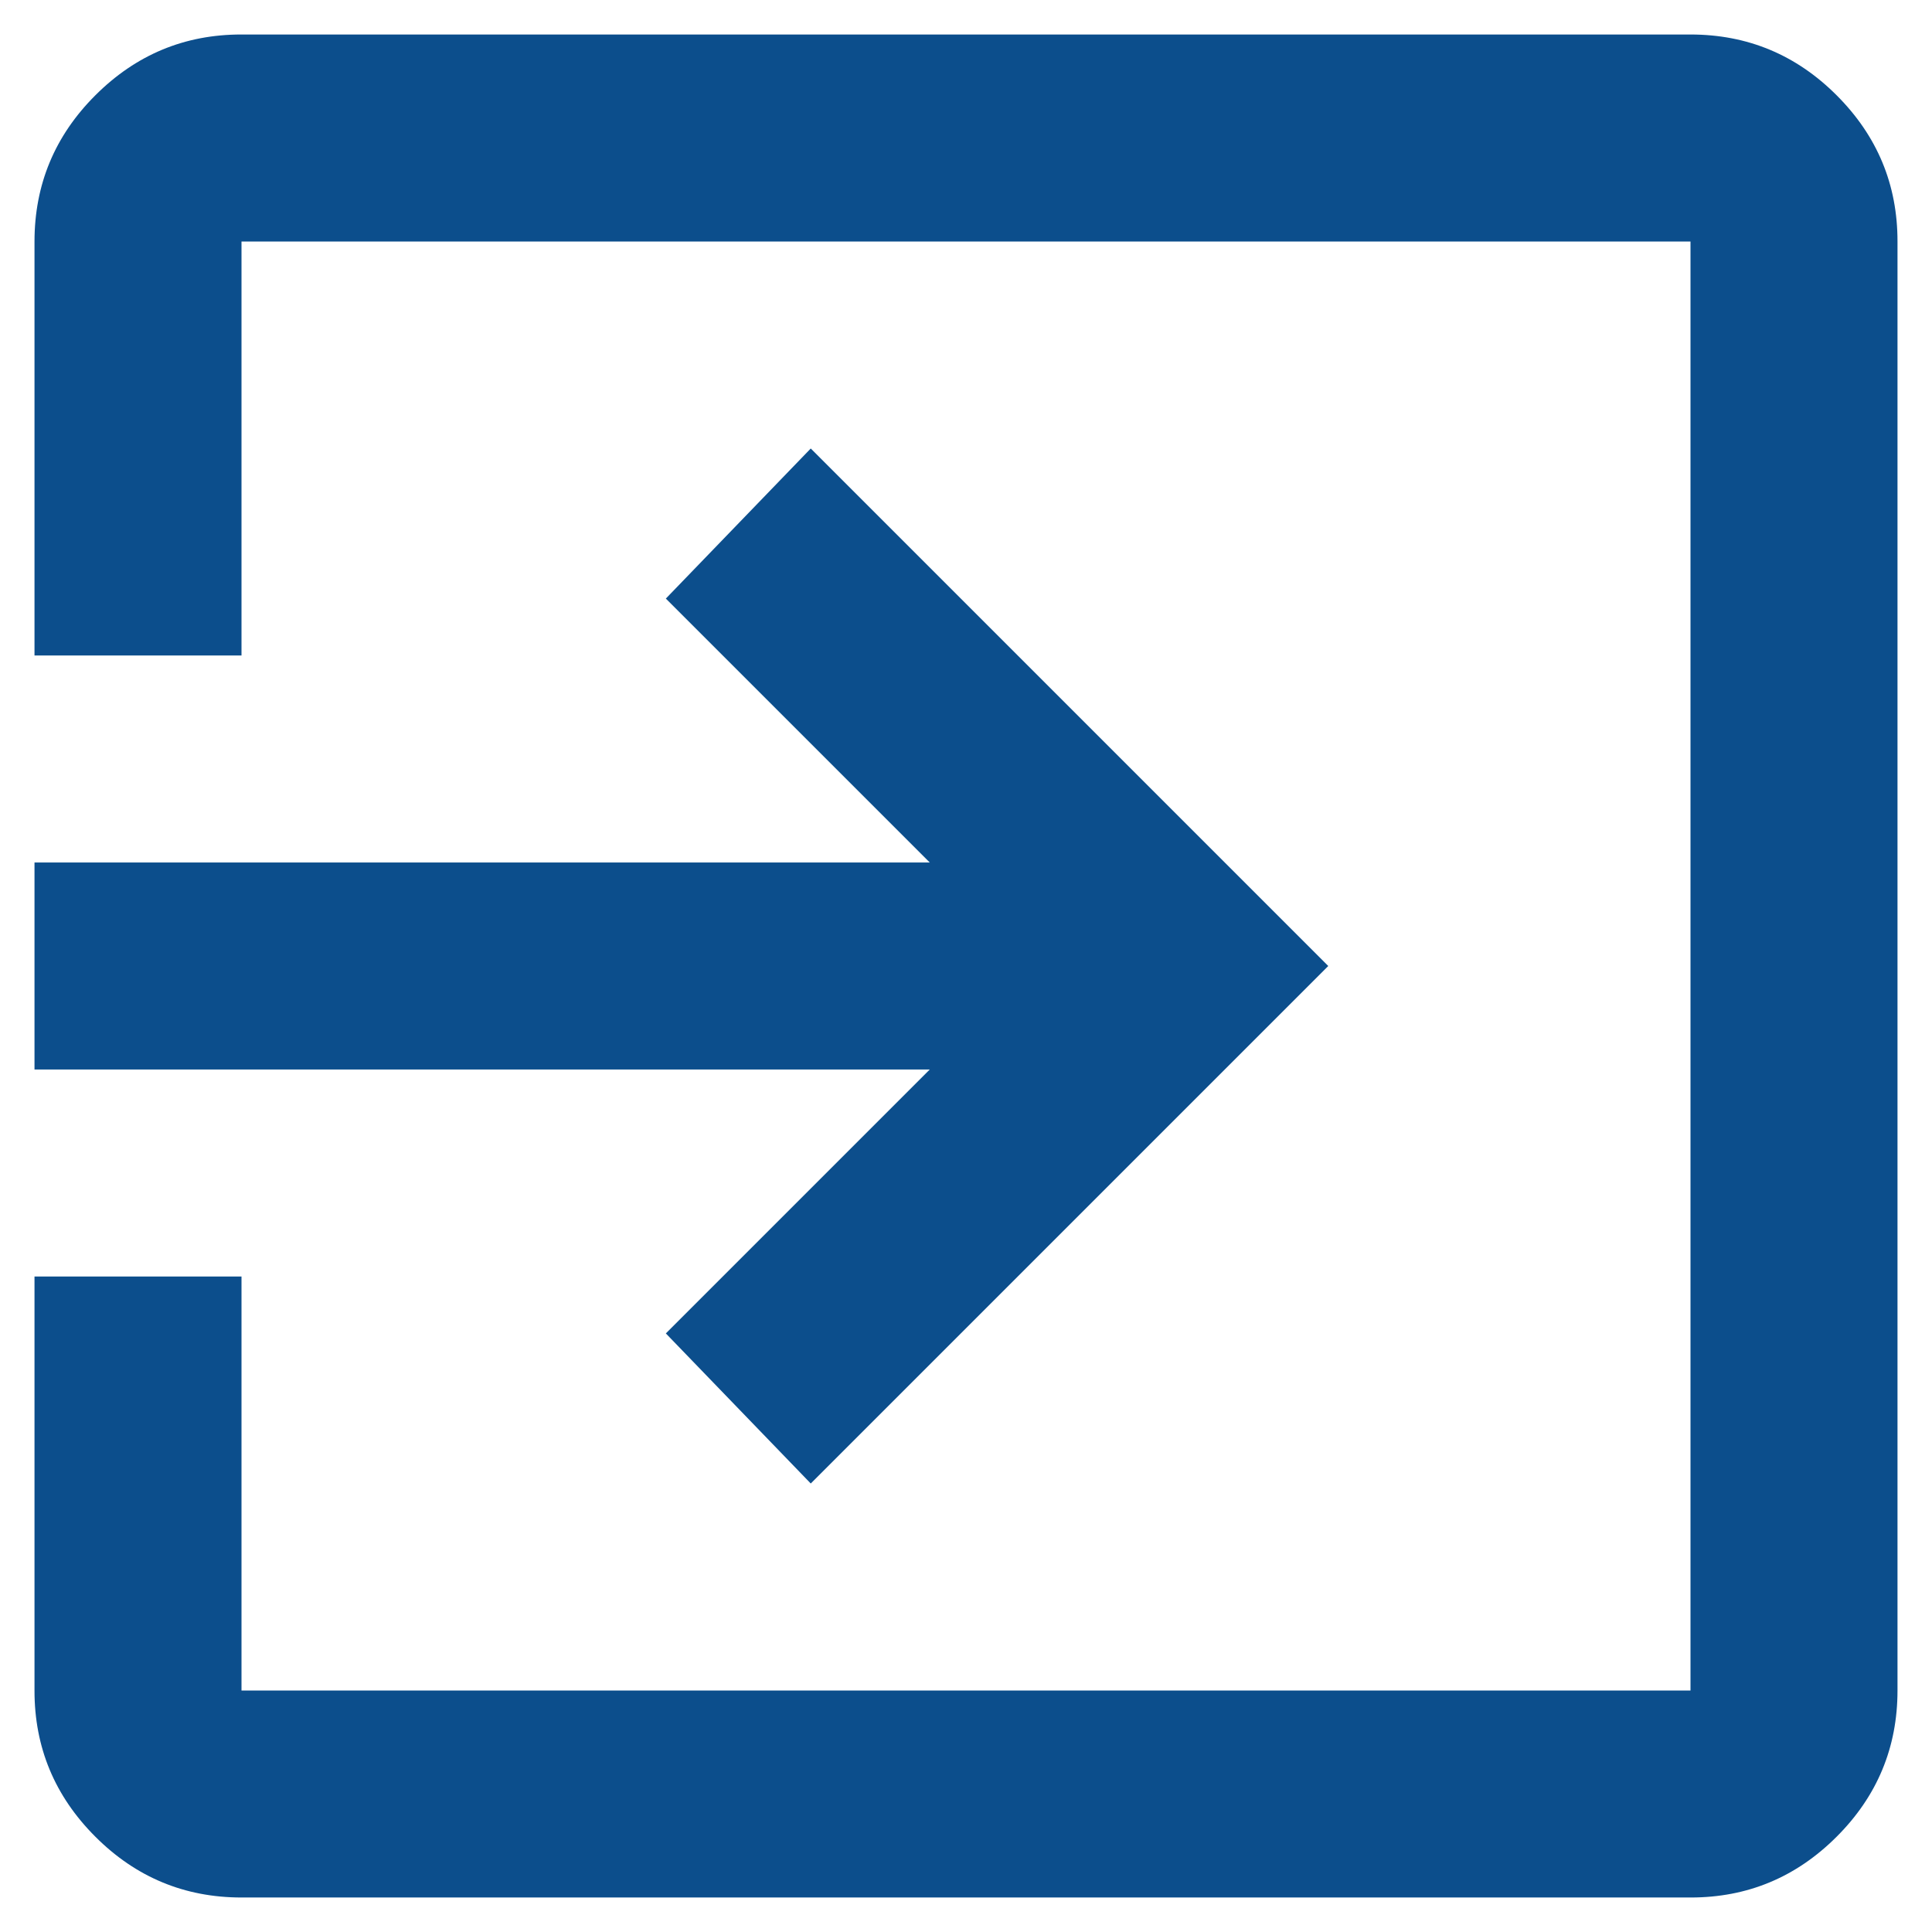
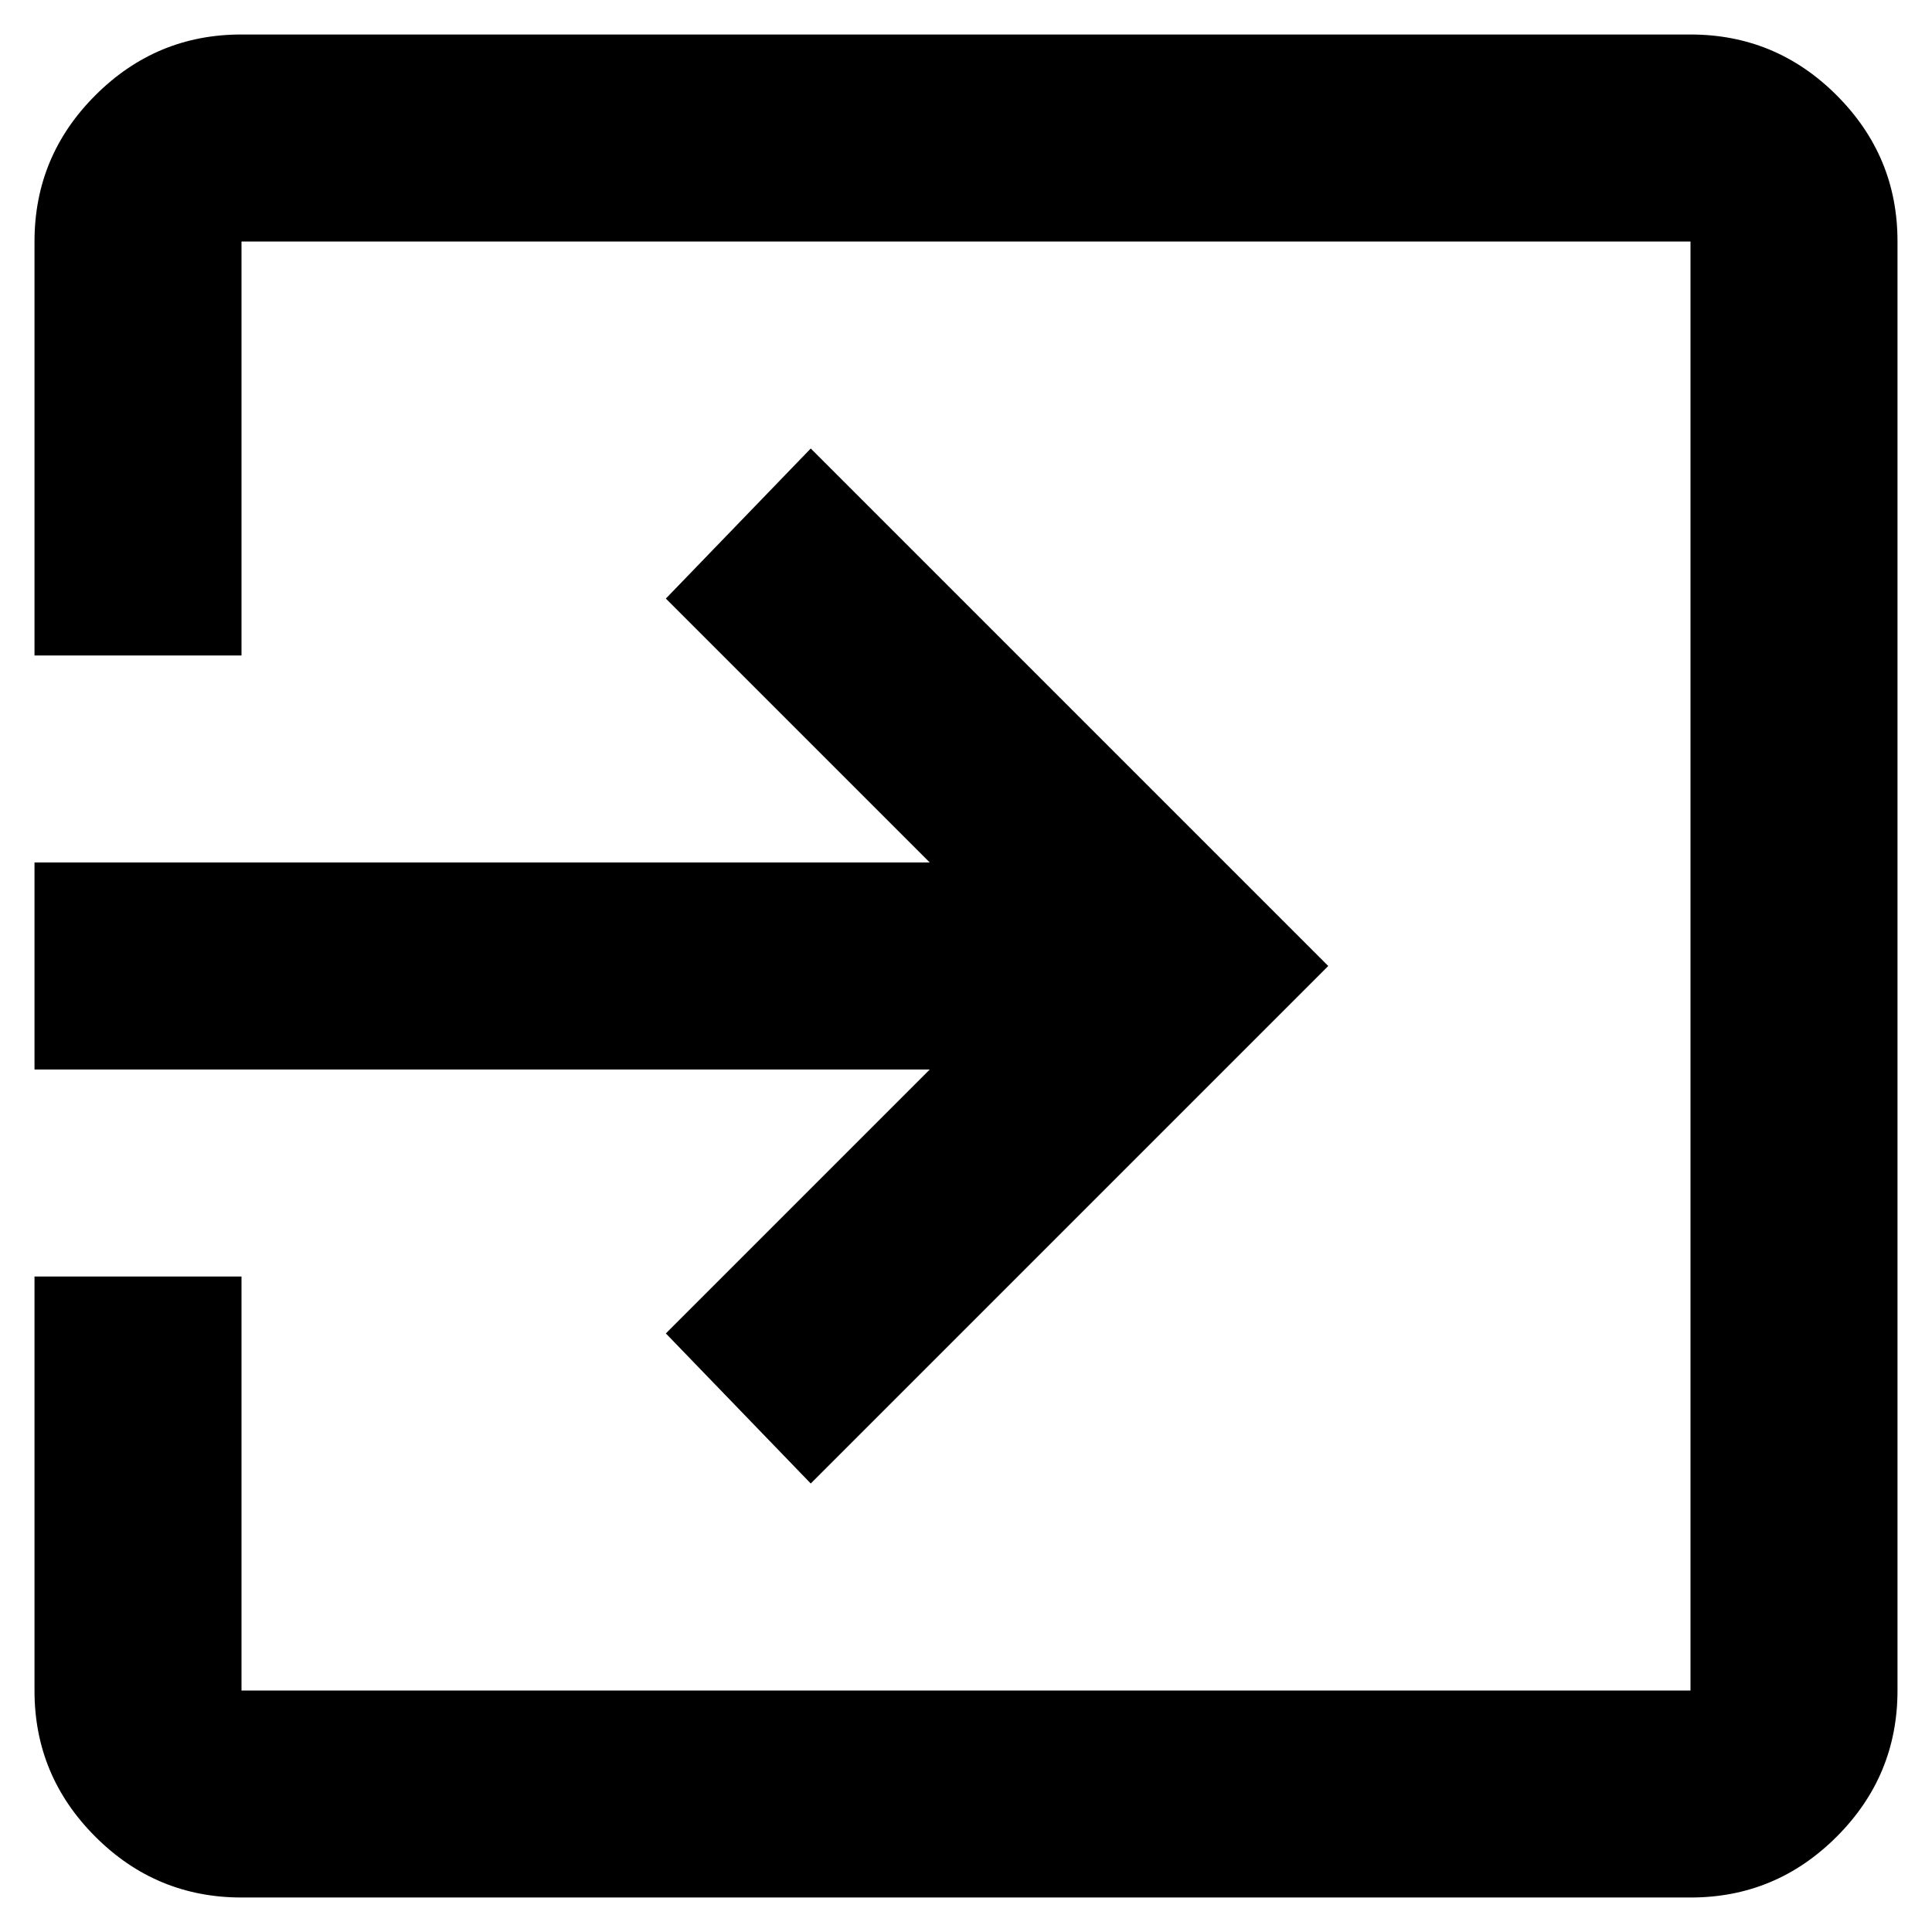
<svg xmlns="http://www.w3.org/2000/svg" width="28" height="28" viewBox="0 0 28 28" fill="none">
-   <path d="M3.5 27.5C2.675 27.5 1.968 27.206 1.381 26.618C0.793 26.03 0.499 25.324 0.5 24.5V18.5H3.5V24.5H24.5V3.5H3.5V9.5H0.5V3.5C0.5 2.675 0.794 1.968 1.382 1.381C1.97 0.793 2.676 0.499 3.5 0.5H24.5C25.325 0.5 26.032 0.794 26.619 1.382C27.207 1.97 27.501 2.676 27.5 3.5V24.5C27.5 25.325 27.206 26.032 26.618 26.619C26.03 27.207 25.324 27.501 24.5 27.5H3.5ZM11.75 21.5L9.65 19.325L13.475 15.5H0.5V12.5H13.475L9.65 8.675L11.75 6.5L19.25 14L11.75 21.5Z" fill="#0C4E8C" />
+   <path fill="#000" d="M3.5 27.5C2.675 27.5 1.968 27.206 1.381 26.618C0.793 26.03 0.499 25.324 0.5 24.5V18.5H3.5V24.5H24.5V3.5H3.5V9.5H0.5V3.5C0.5 2.675 0.794 1.968 1.382 1.381C1.97 0.793 2.676 0.499 3.5 0.5H24.5C25.325 0.5 26.032 0.794 26.619 1.382C27.207 1.97 27.501 2.676 27.5 3.5V24.5C27.5 25.325 27.206 26.032 26.618 26.619C26.03 27.207 25.324 27.501 24.5 27.5H3.5ZM11.75 21.5L9.65 19.325L13.475 15.5H0.5V12.5H13.475L9.65 8.675L11.75 6.5L19.25 14L11.75 21.5Z" />
</svg>
